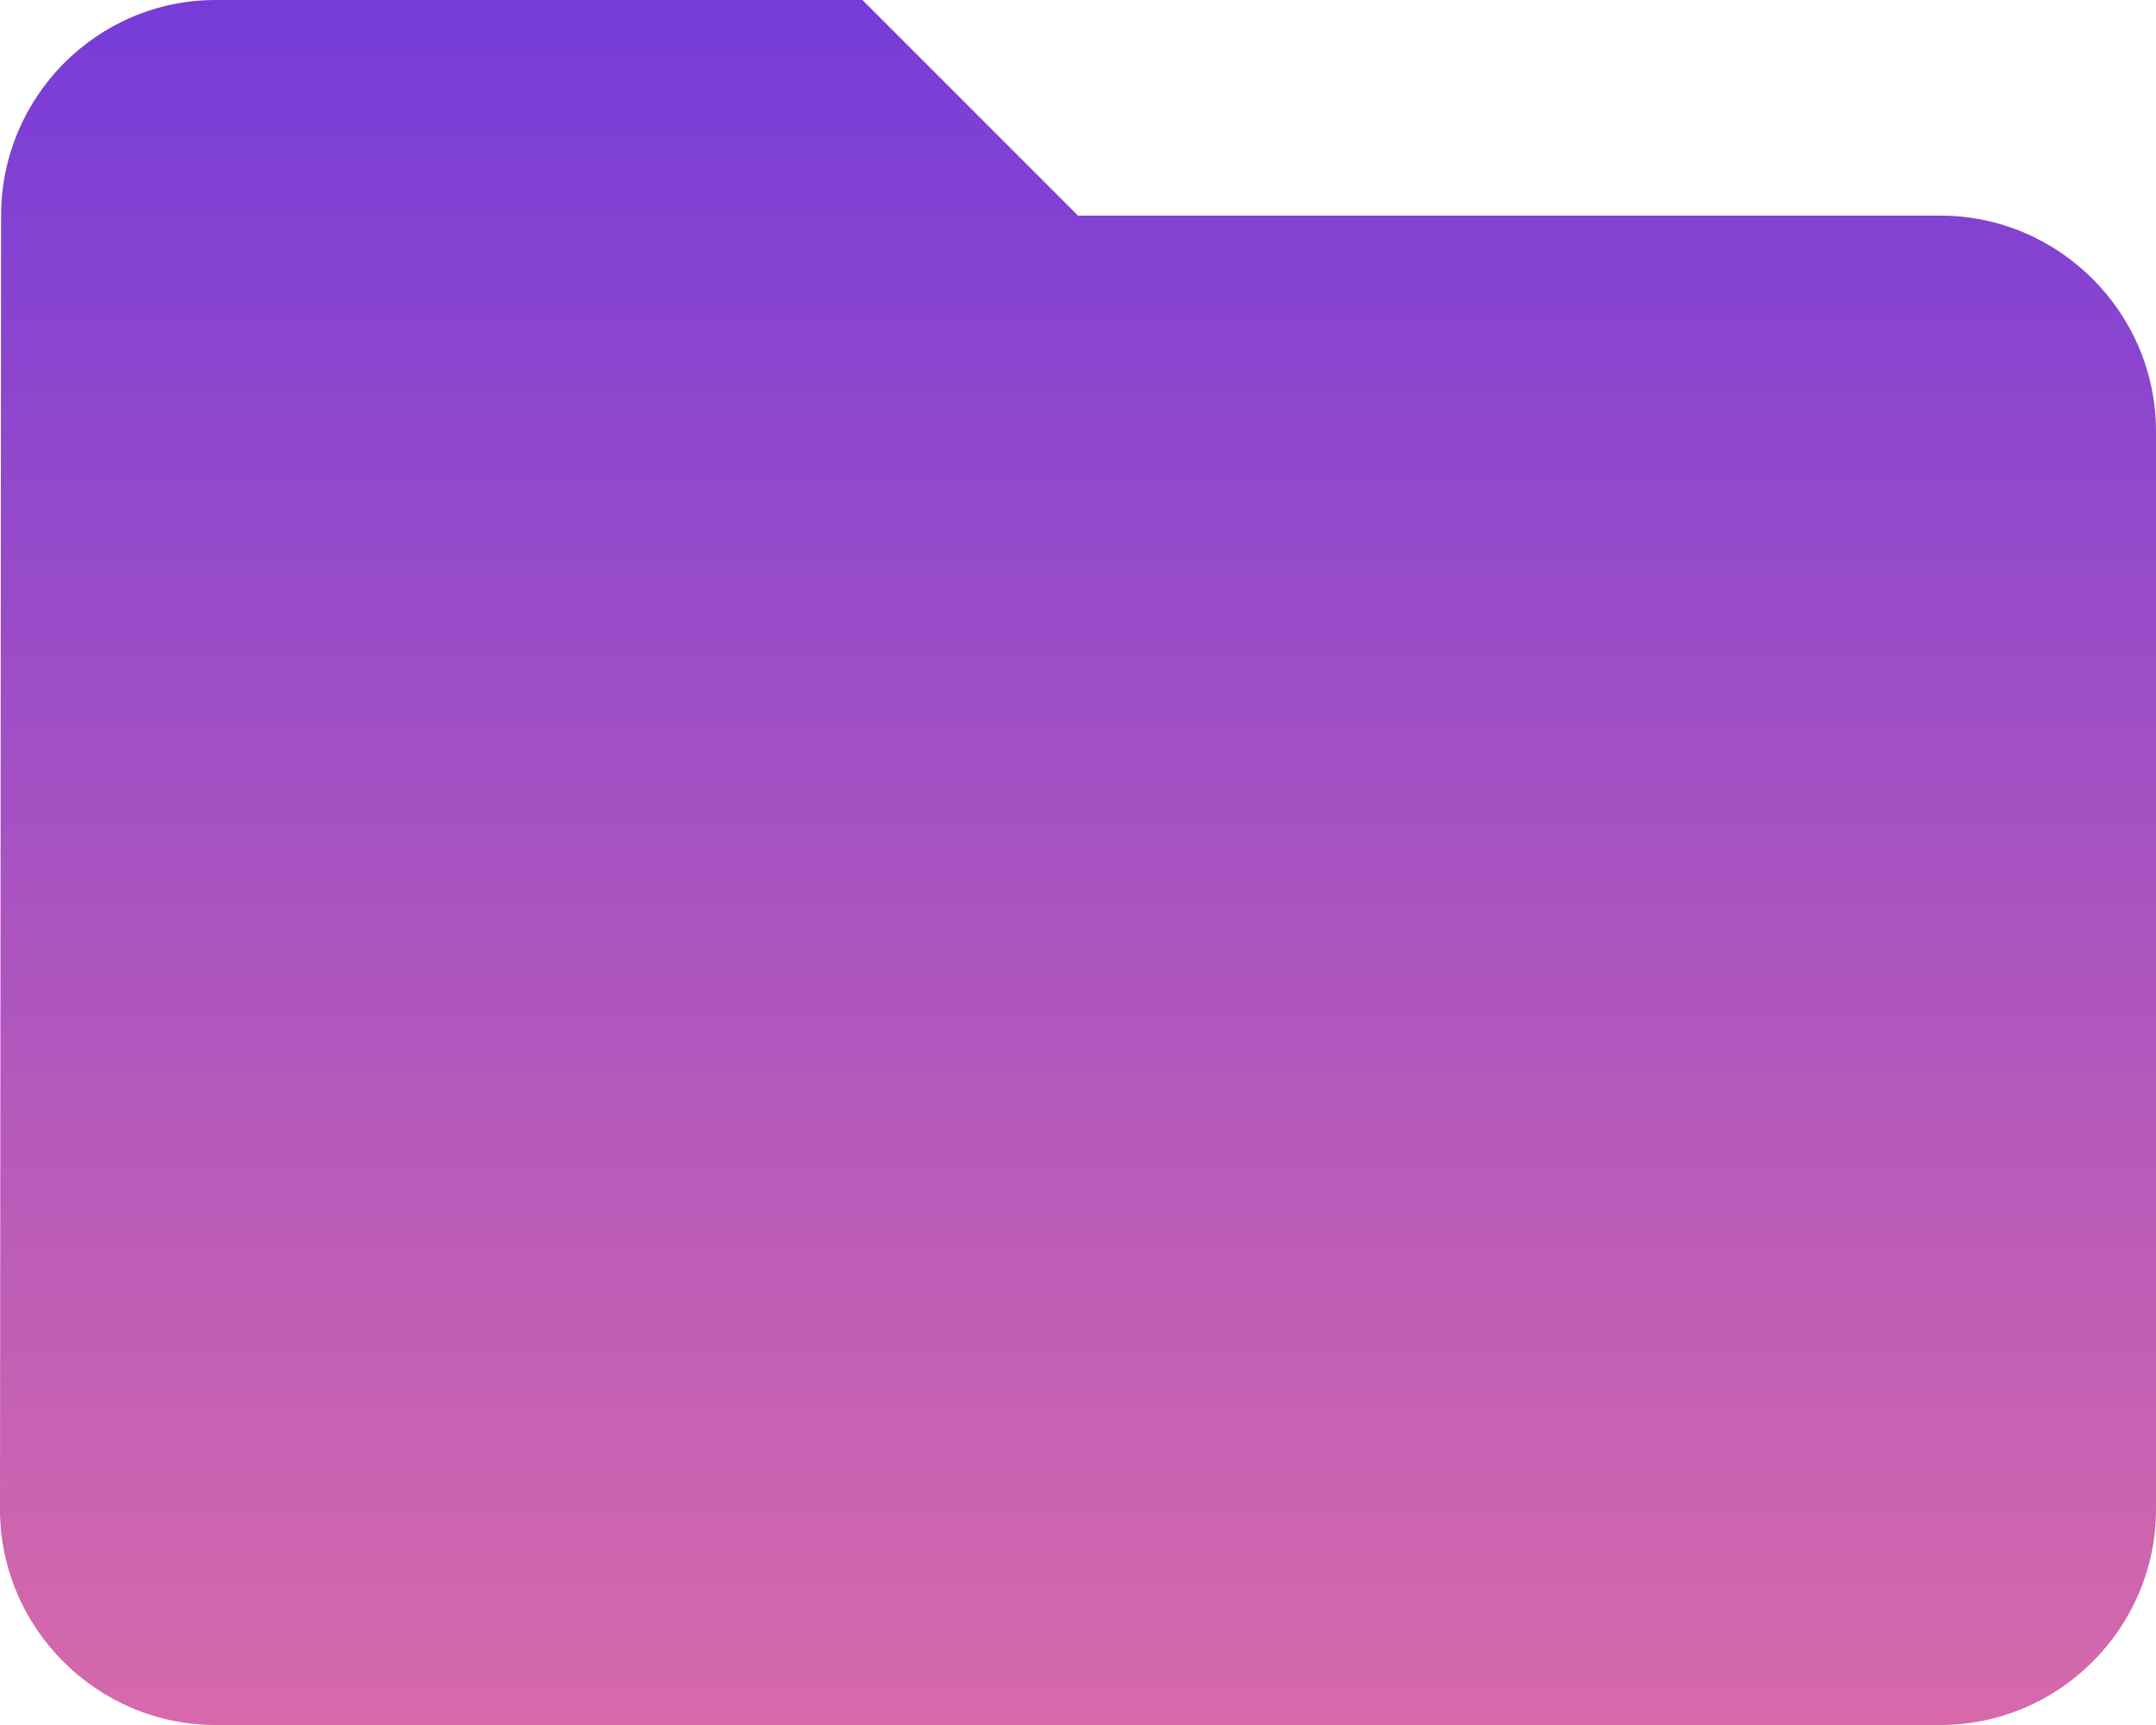
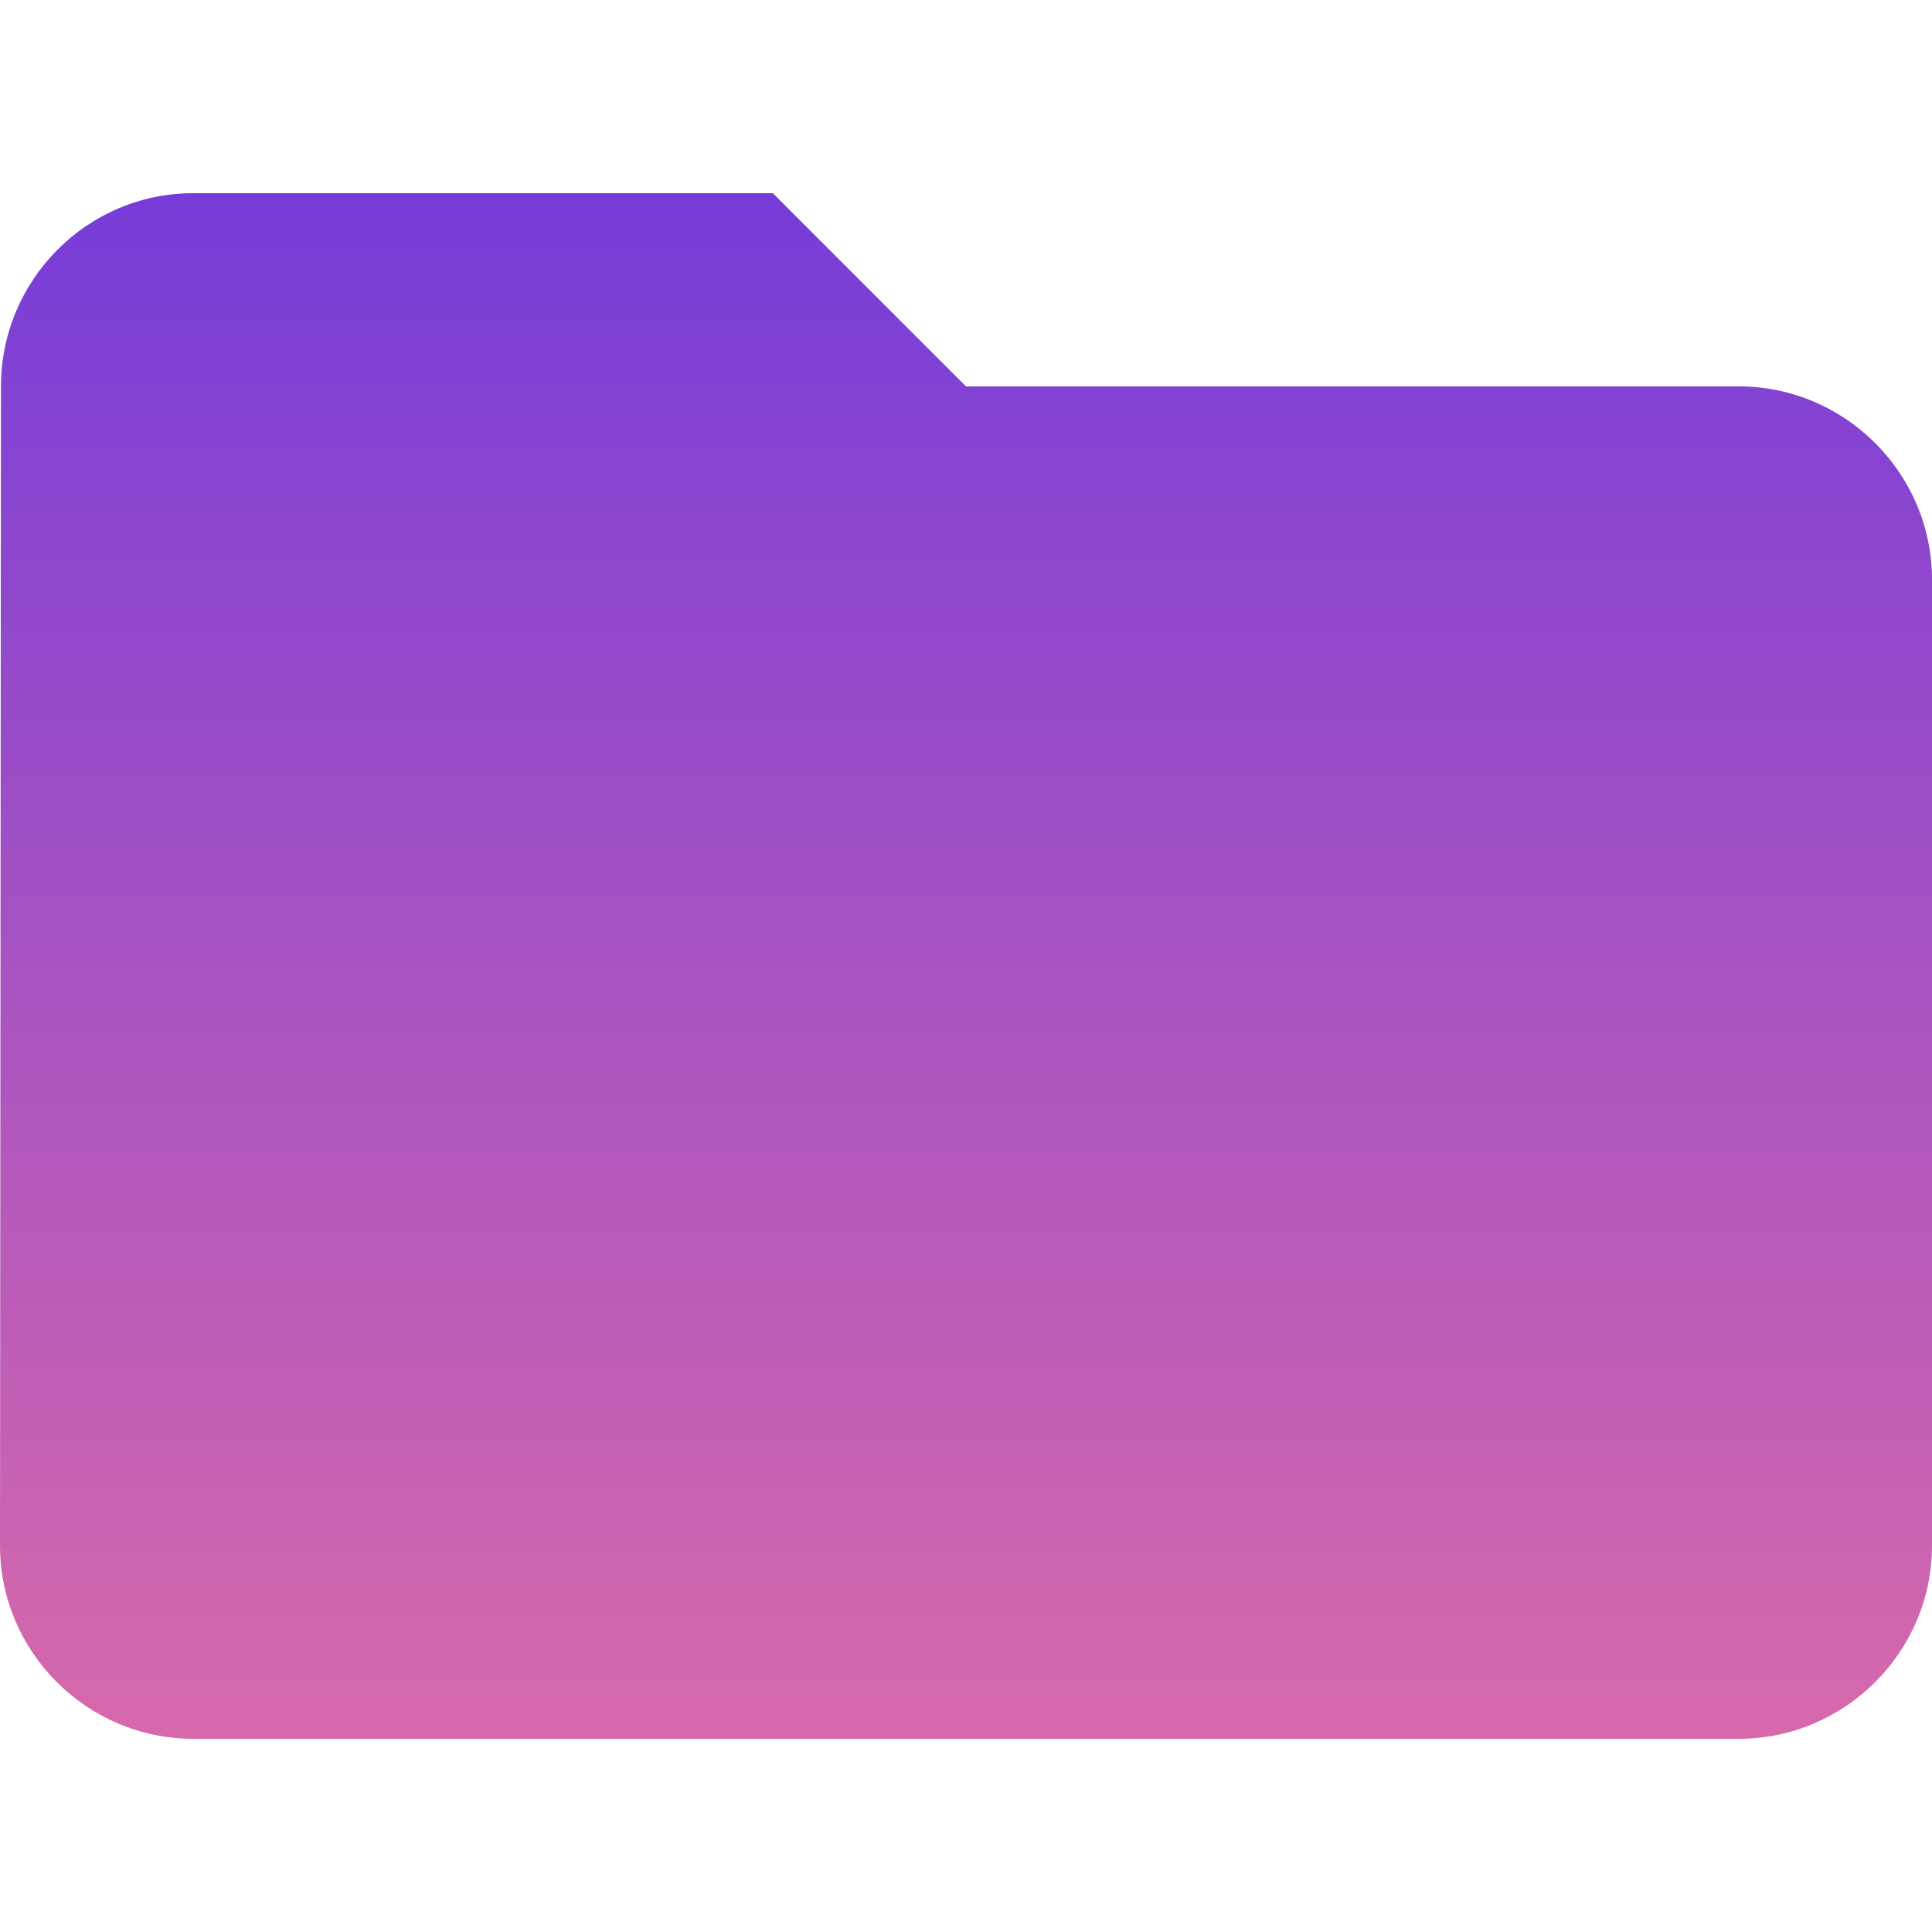
- <svg xmlns="http://www.w3.org/2000/svg" width="20px" height="16px" viewBox="0 0 20 16" version="1.1">
+ <svg xmlns="http://www.w3.org/2000/svg" width="12px" height="12px" viewBox="0 0 20 16" version="1.1">
  <defs>
    <linearGradient x1="50%" y1="0%" x2="50%" y2="100%" id="linearGradient-1">
      <stop stop-color="#773CD8" offset="0%" />
      <stop stop-color="#D769AB" offset="100%" />
    </linearGradient>
  </defs>
  <g id="Artboard" stroke="none" stroke-width="1" fill="none" fill-rule="evenodd" transform="translate(-853, -592)">
    <g id="ic_folder_black_24px" transform="translate(851, 588)">
      <path d="M10,4 L4,4 C2.9,4 2.01,4.9 2.01,6 L2,18 C2,19.1 2.9,20 4,20 L20,20 C21.1,20 22,19.1 22,18 L22,8 C22,6.9 21.1,6 20,6 L12,6 L10,4 Z" id="Shape" fill="url(#linearGradient-1)" fill-rule="nonzero" />
      <polygon id="Shape" points="0 0 24 0 24 24 0 24" />
    </g>
  </g>
</svg>
